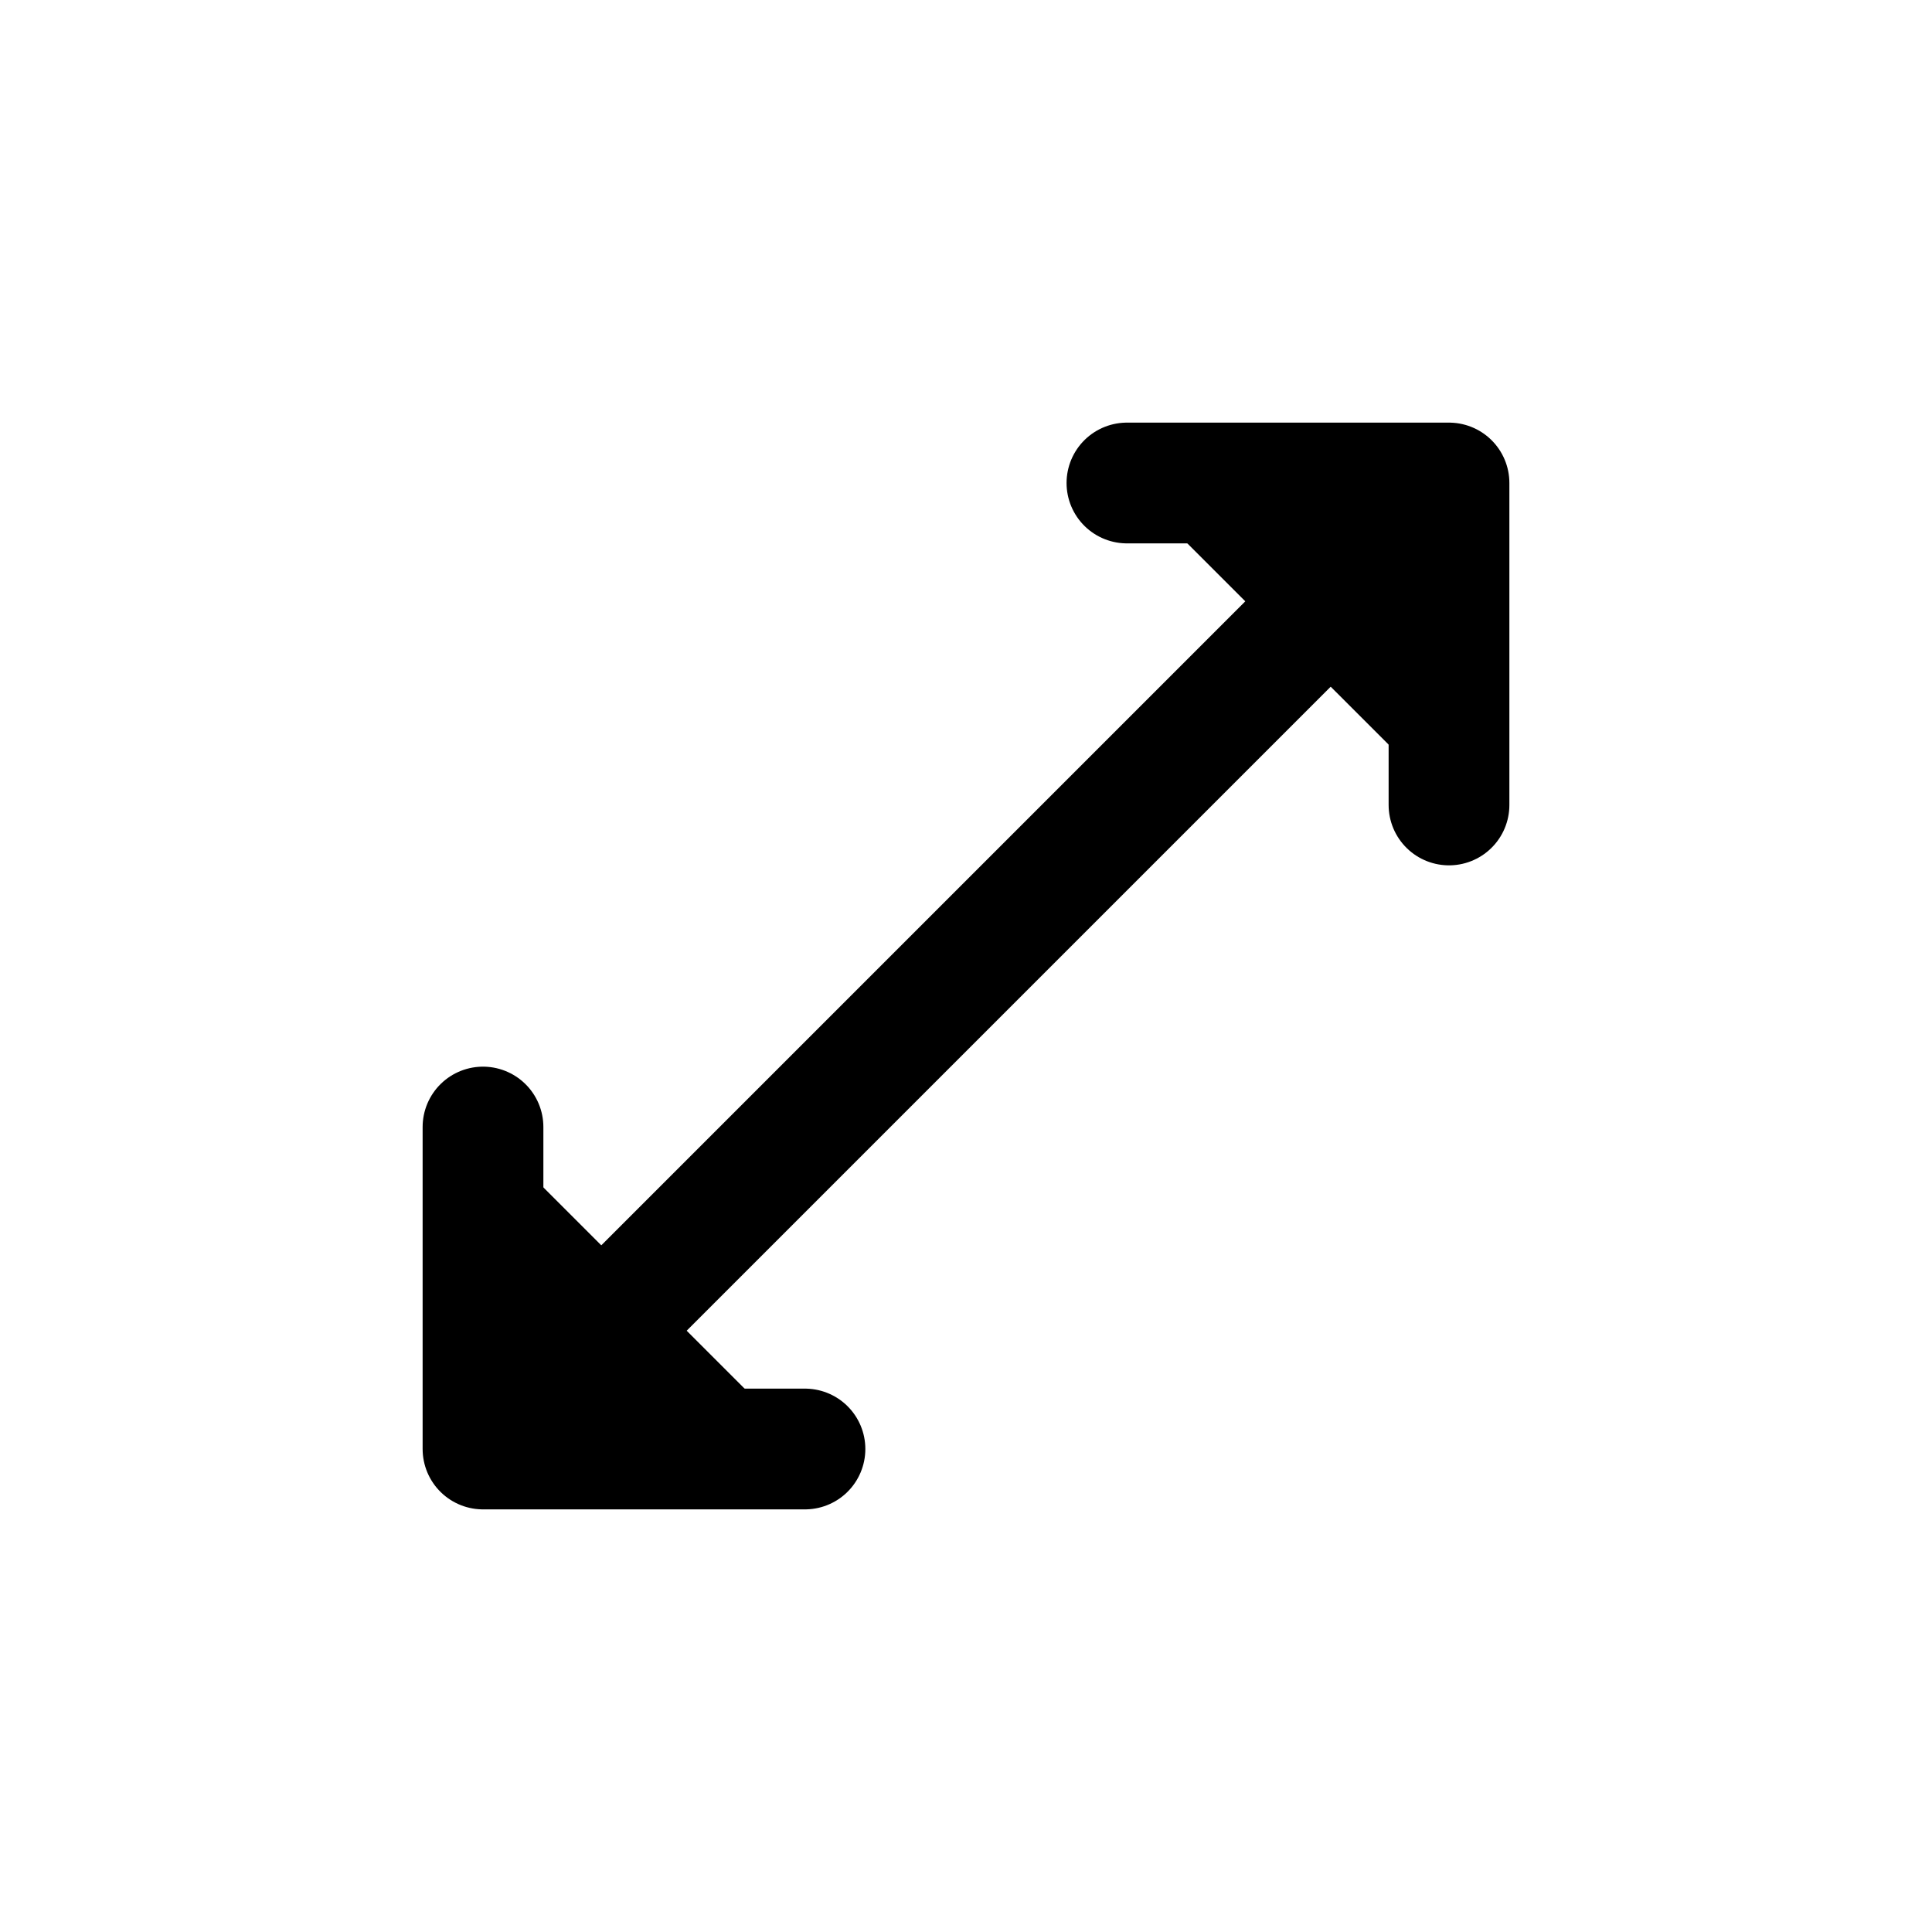
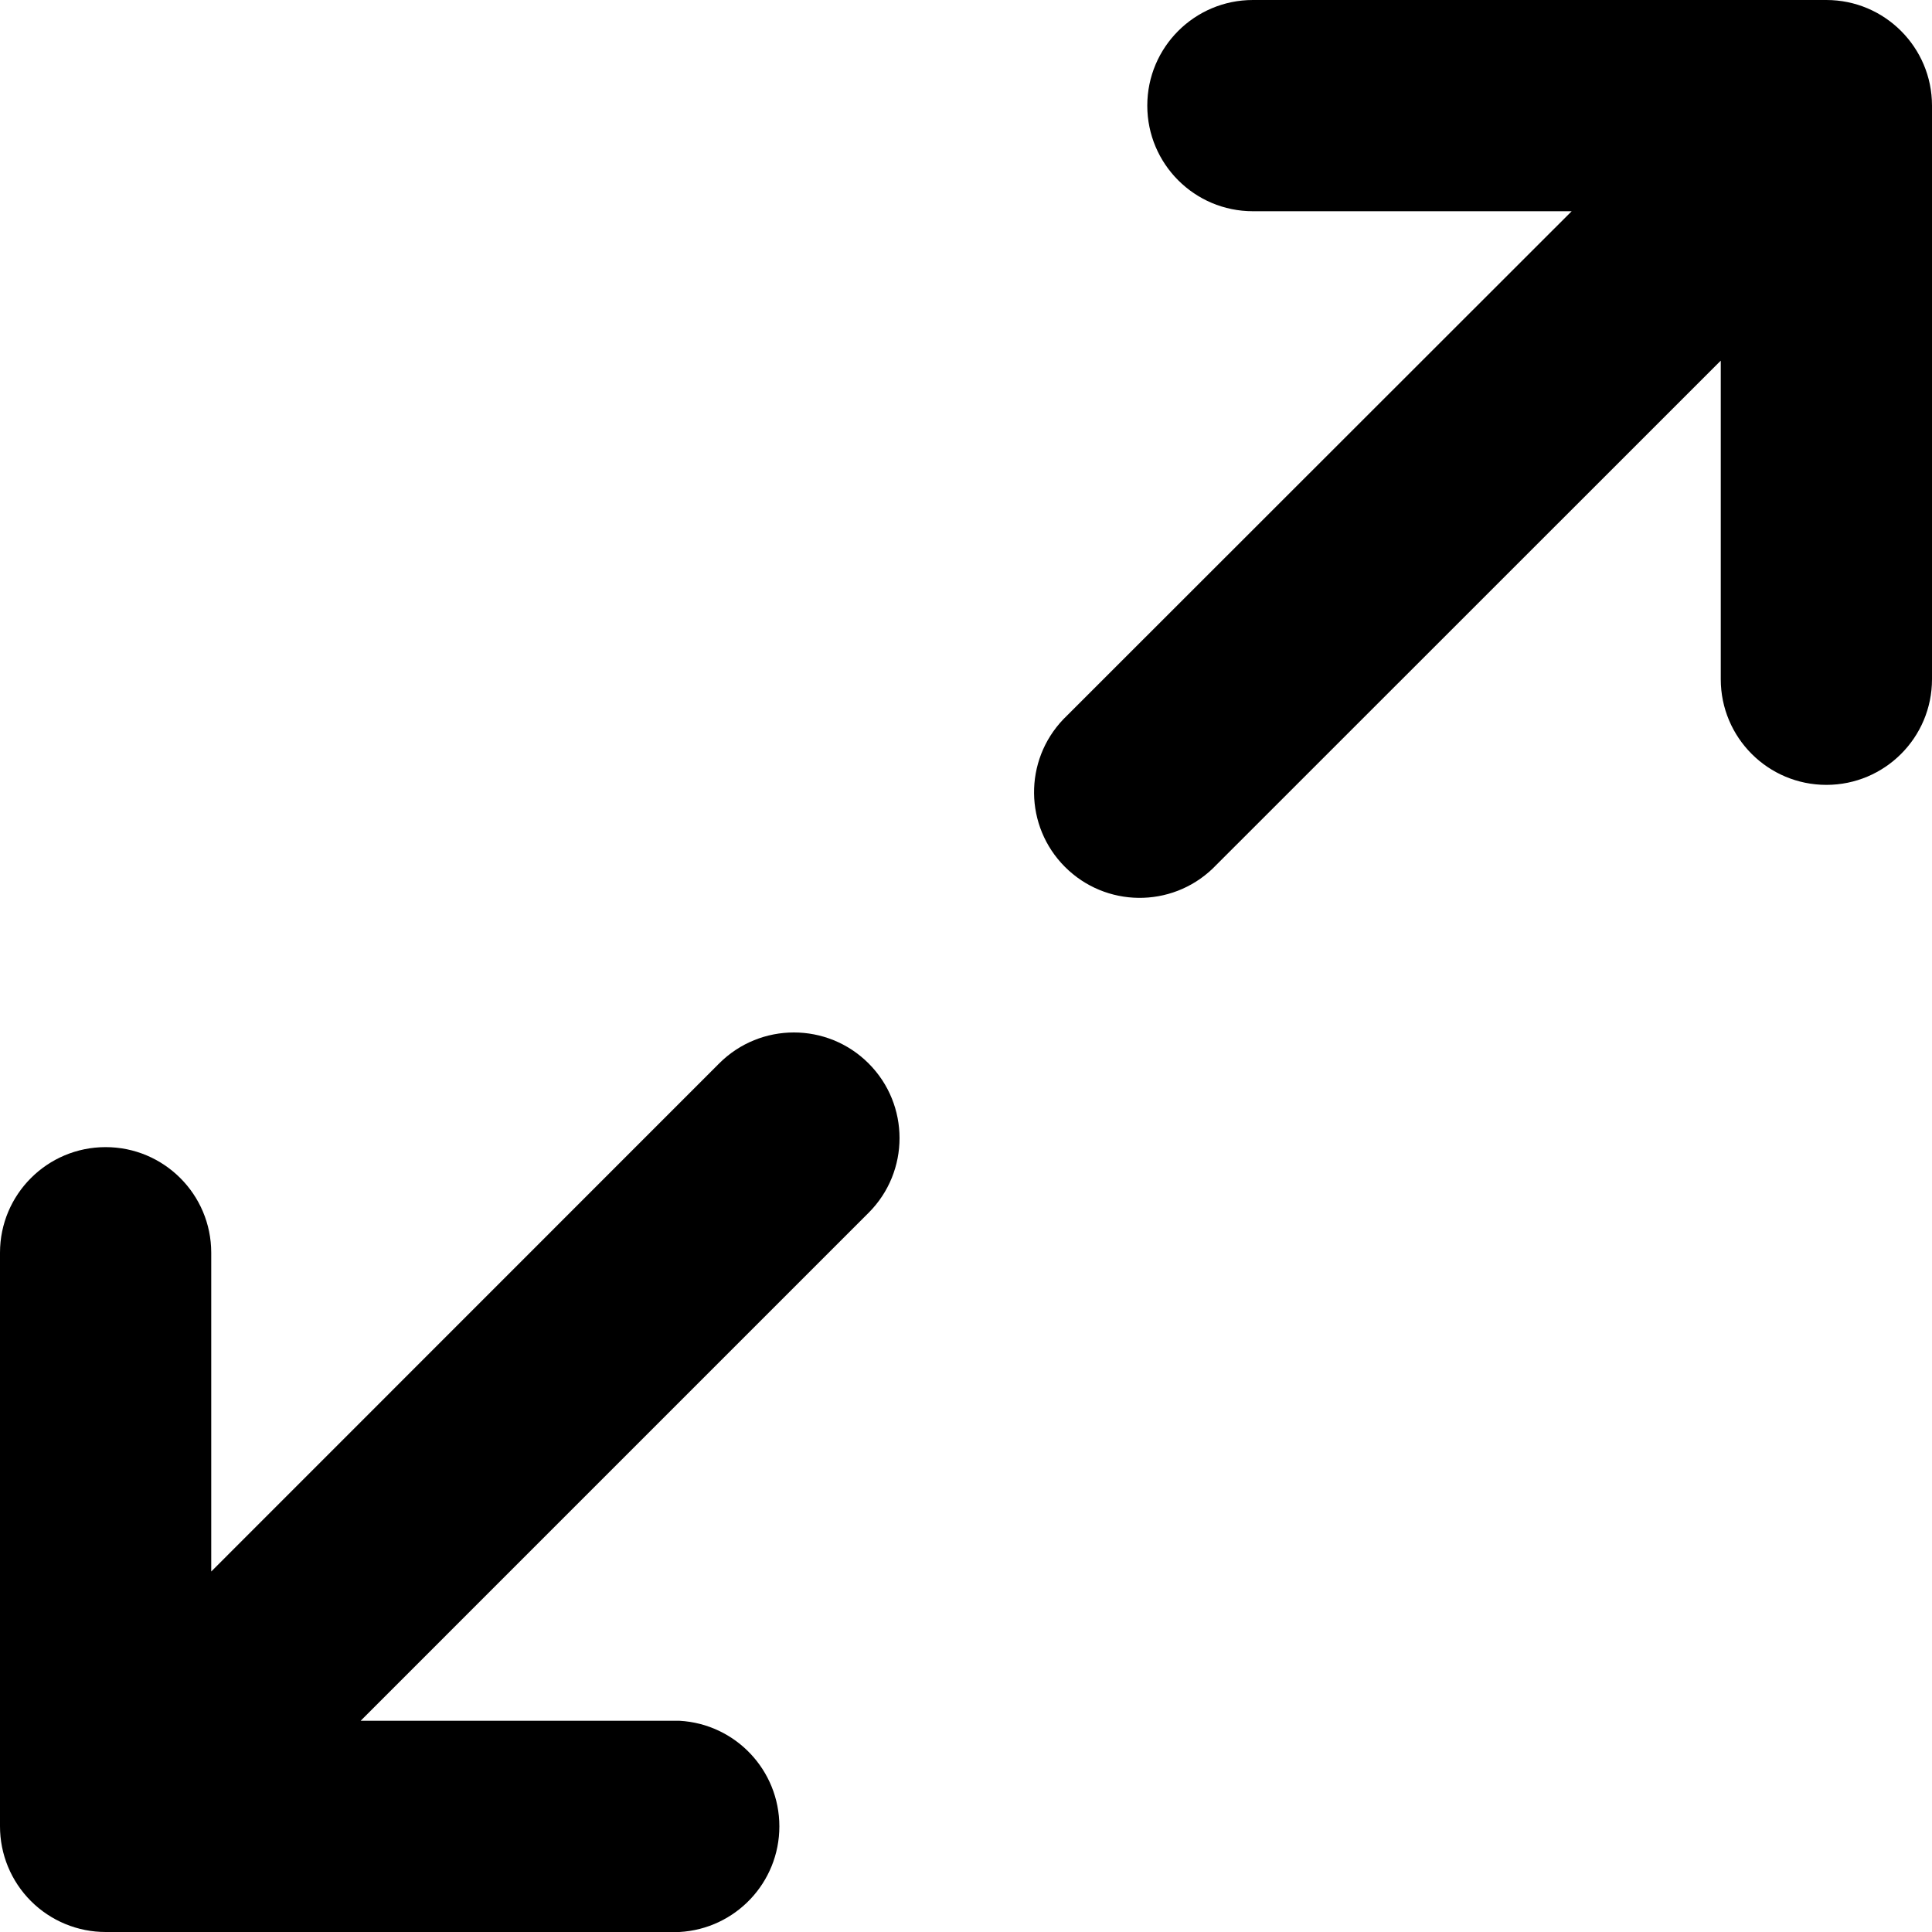
- <svg xmlns="http://www.w3.org/2000/svg" width="20" height="20">
-   <mask id="a" width="18" height="18" x="1" y="1" maskUnits="userSpaceOnUse" style="mask-type:alpha">
-     <path stroke="#646568" stroke-linecap="round" stroke-linejoin="round" stroke-width="1.25" d="M15 5 5 15M15 8.333V5h-3.334M5 11.667V15h3.333" />
-   </mask>
-   <g mask="url(#a)">
-     <path d="M0 20h20V0H0v20Z" />
-   </g>
+ <svg xmlns="http://www.w3.org/2000/svg" viewBox="0 0 12 12">
+   <path d="M1.312 7.781v1.98l3.155-3.156a.656.656 0 0 1 .928.928L2.24 10.688h1.98a.657.657 0 0 1 0 1.312H.657A.656.656 0 0 1 0 11.343V7.781a.656.656 0 0 1 1.312 0m6.22-2.386a.656.656 0 0 1-.927-.928l3.157-3.155h-1.98a.656.656 0 1 1 0-1.312h3.562c.362 0 .656.294.656.656v3.563a.656.656 0 0 1-1.312 0V2.24z" />
</svg>
